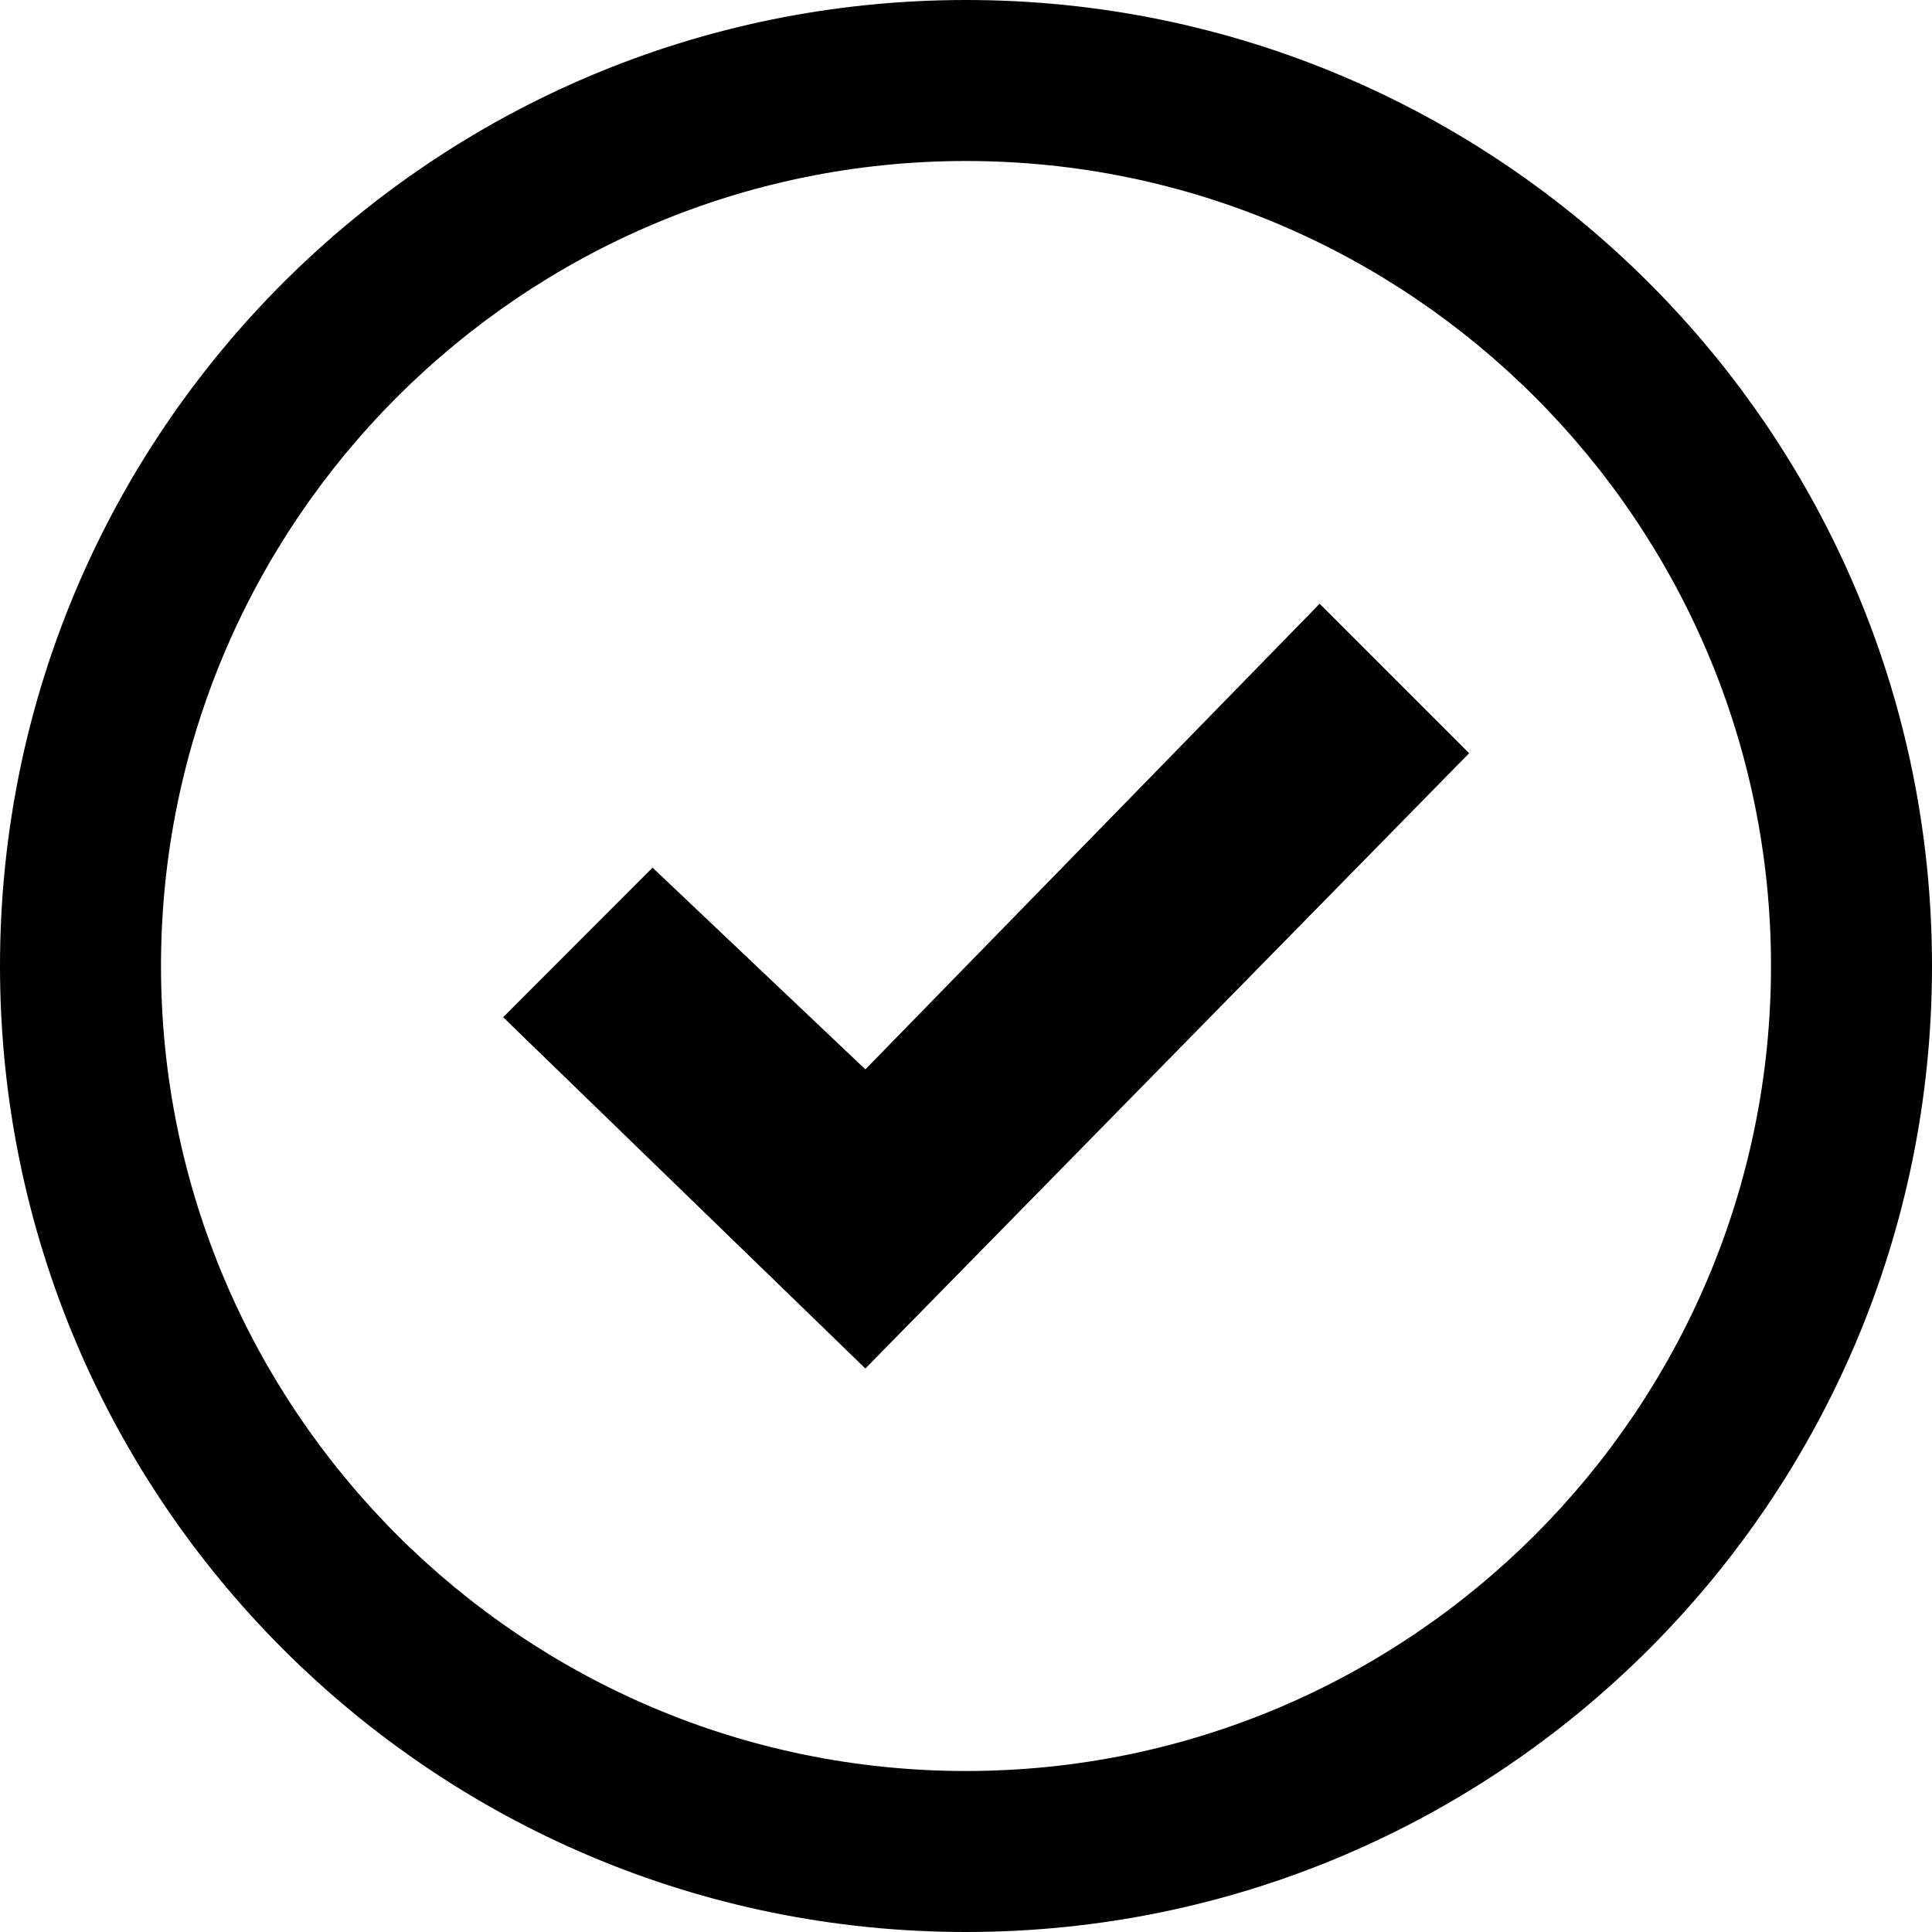
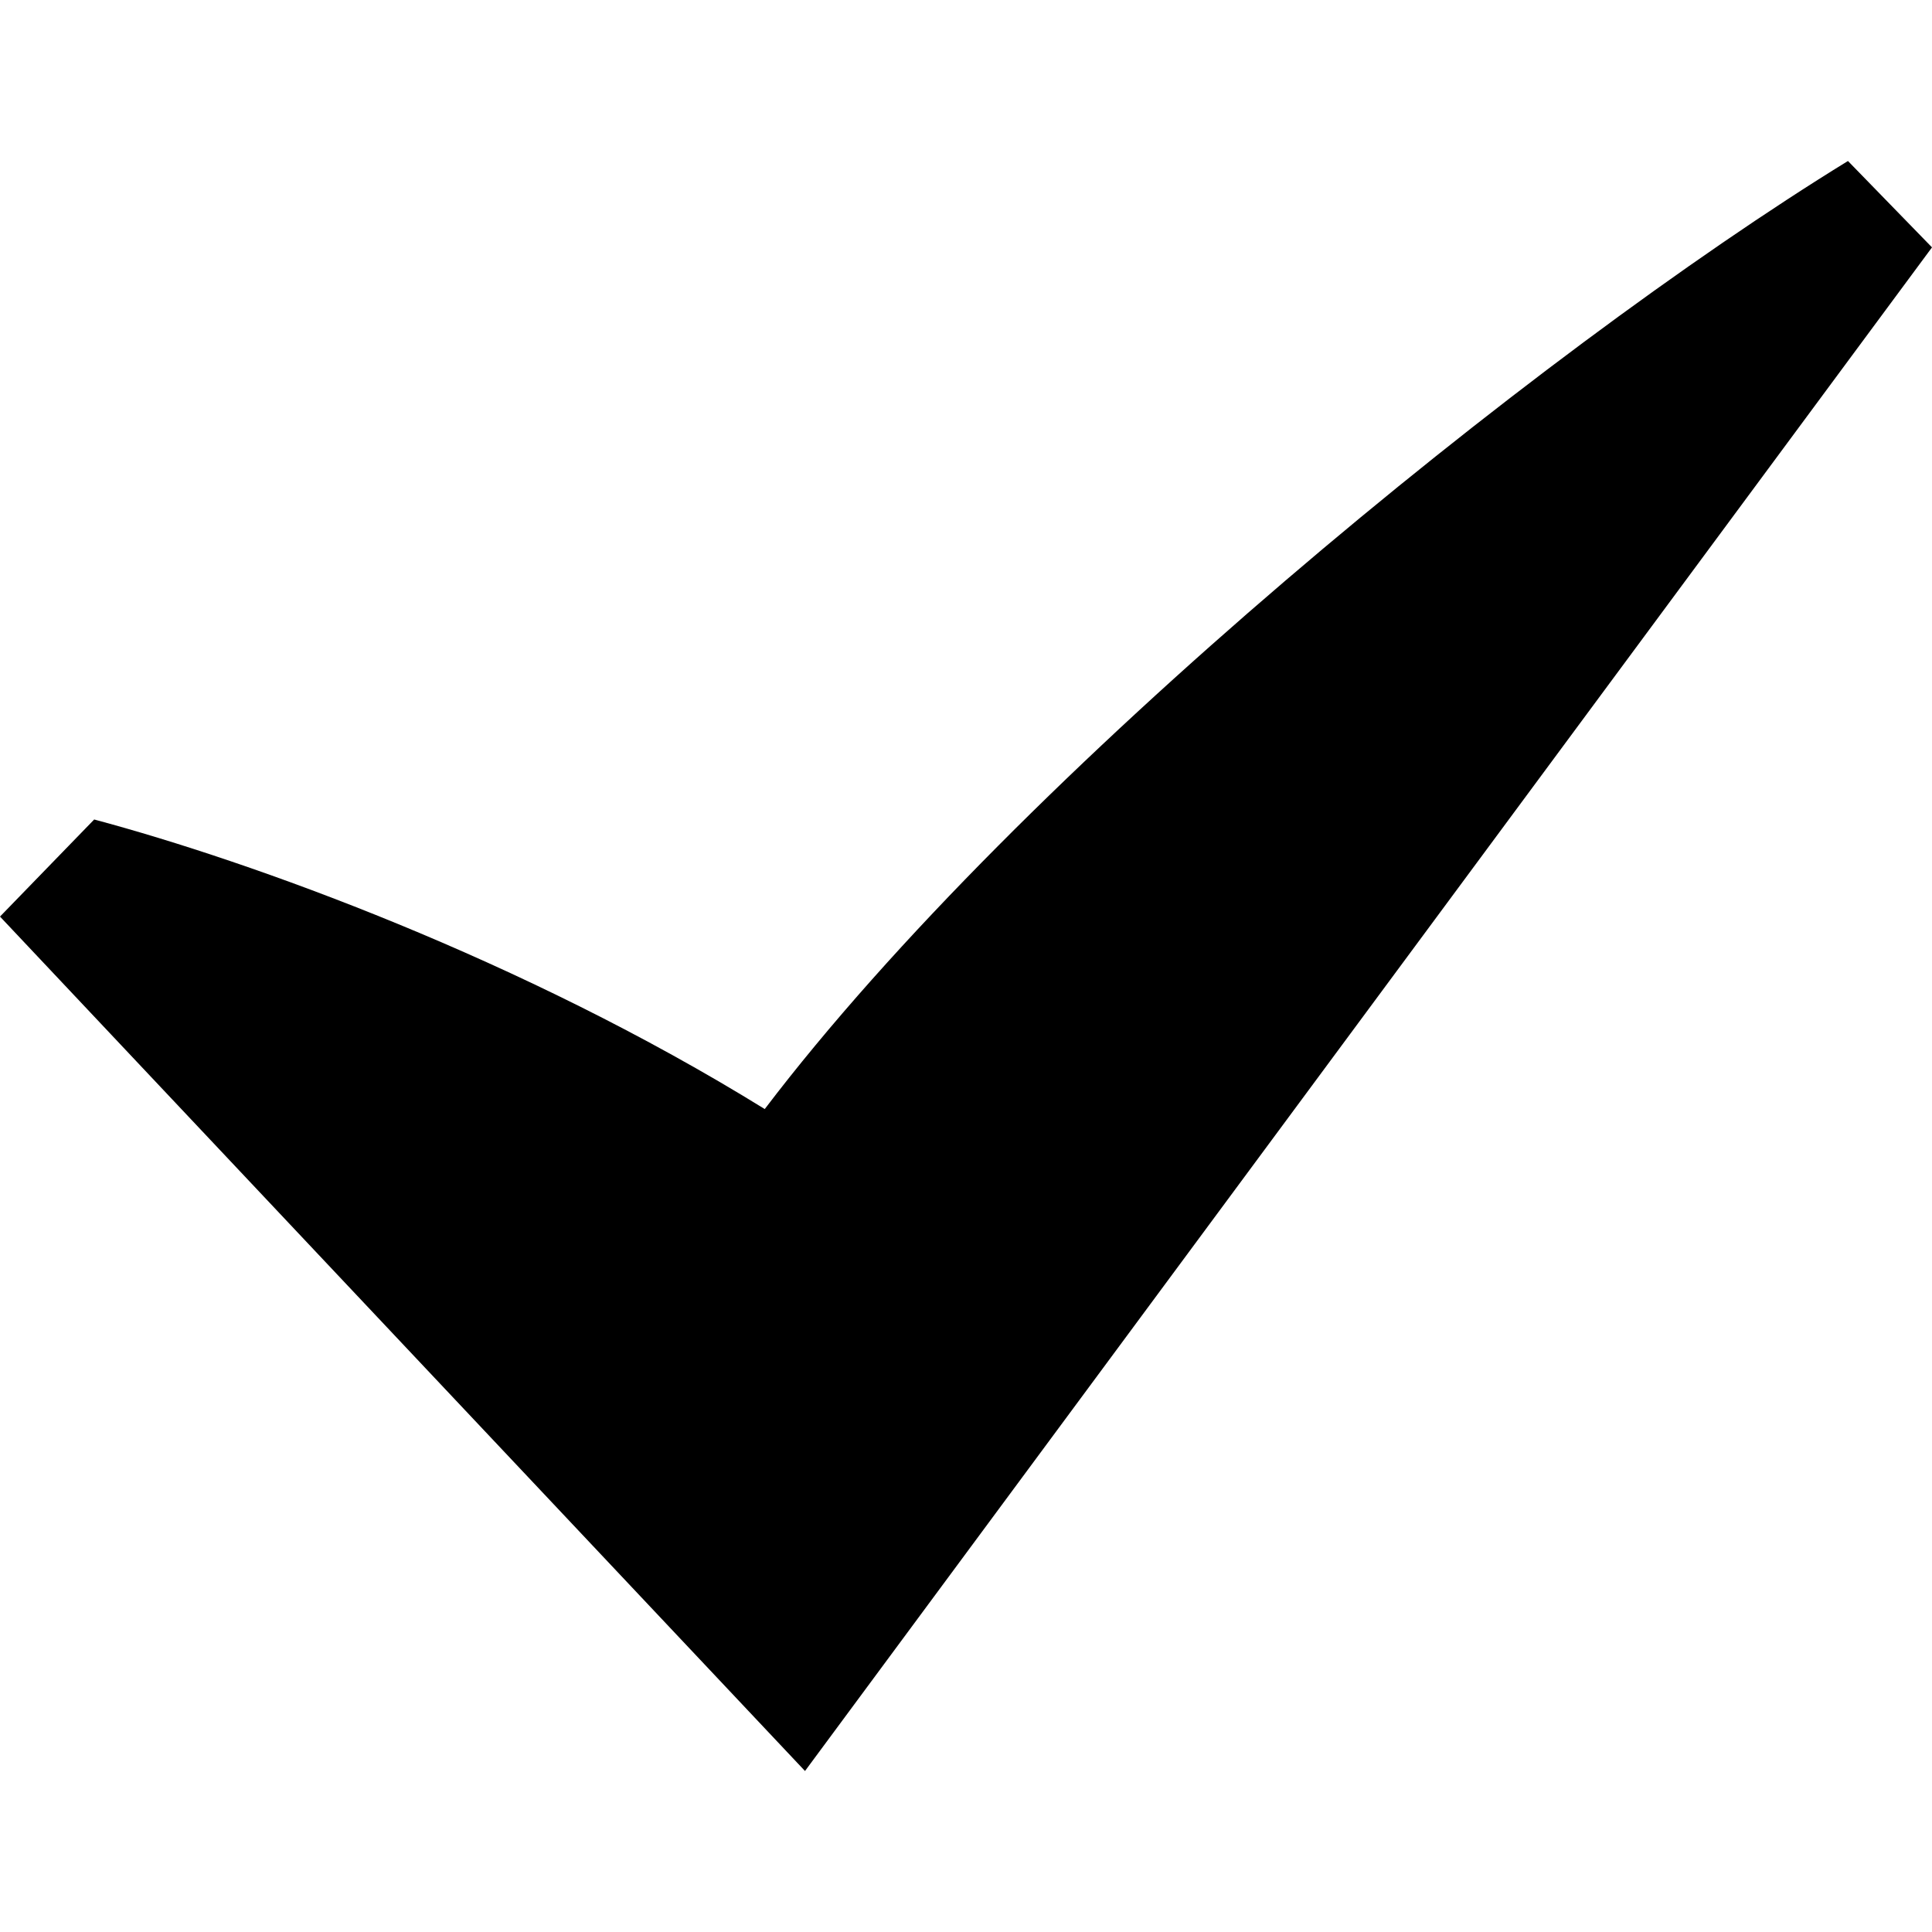
- <svg xmlns="http://www.w3.org/2000/svg" width="18" height="18" viewBox="0 0 24 24" fill="currentColor">
-   <path d="M12 2c5.514 0 10 4.486 10 10s-4.486 10-10 10-10-4.486-10-10 4.486-10 10-10zm0-2c-6.627 0-12 5.373-12 12s5.373 12 12 12 12-5.373 12-12-5.373-12-12-12zm4.393 7.5l-5.643 5.784-2.644-2.506-1.856 1.858 4.5 4.364 7.5-7.643-1.857-1.857z" />
+ <svg xmlns="http://www.w3.org/2000/svg" fill="currentColor" width="20" height="20" viewBox="0 0 24 24">
+   <path d="M0 11.386l1.17-1.206c1.951.522 5.313 1.731 8.33 3.597 3.175-4.177 9.582-9.398 13.456-11.777l1.044 1.073-14 18.927-10-10.614z" />
</svg>
